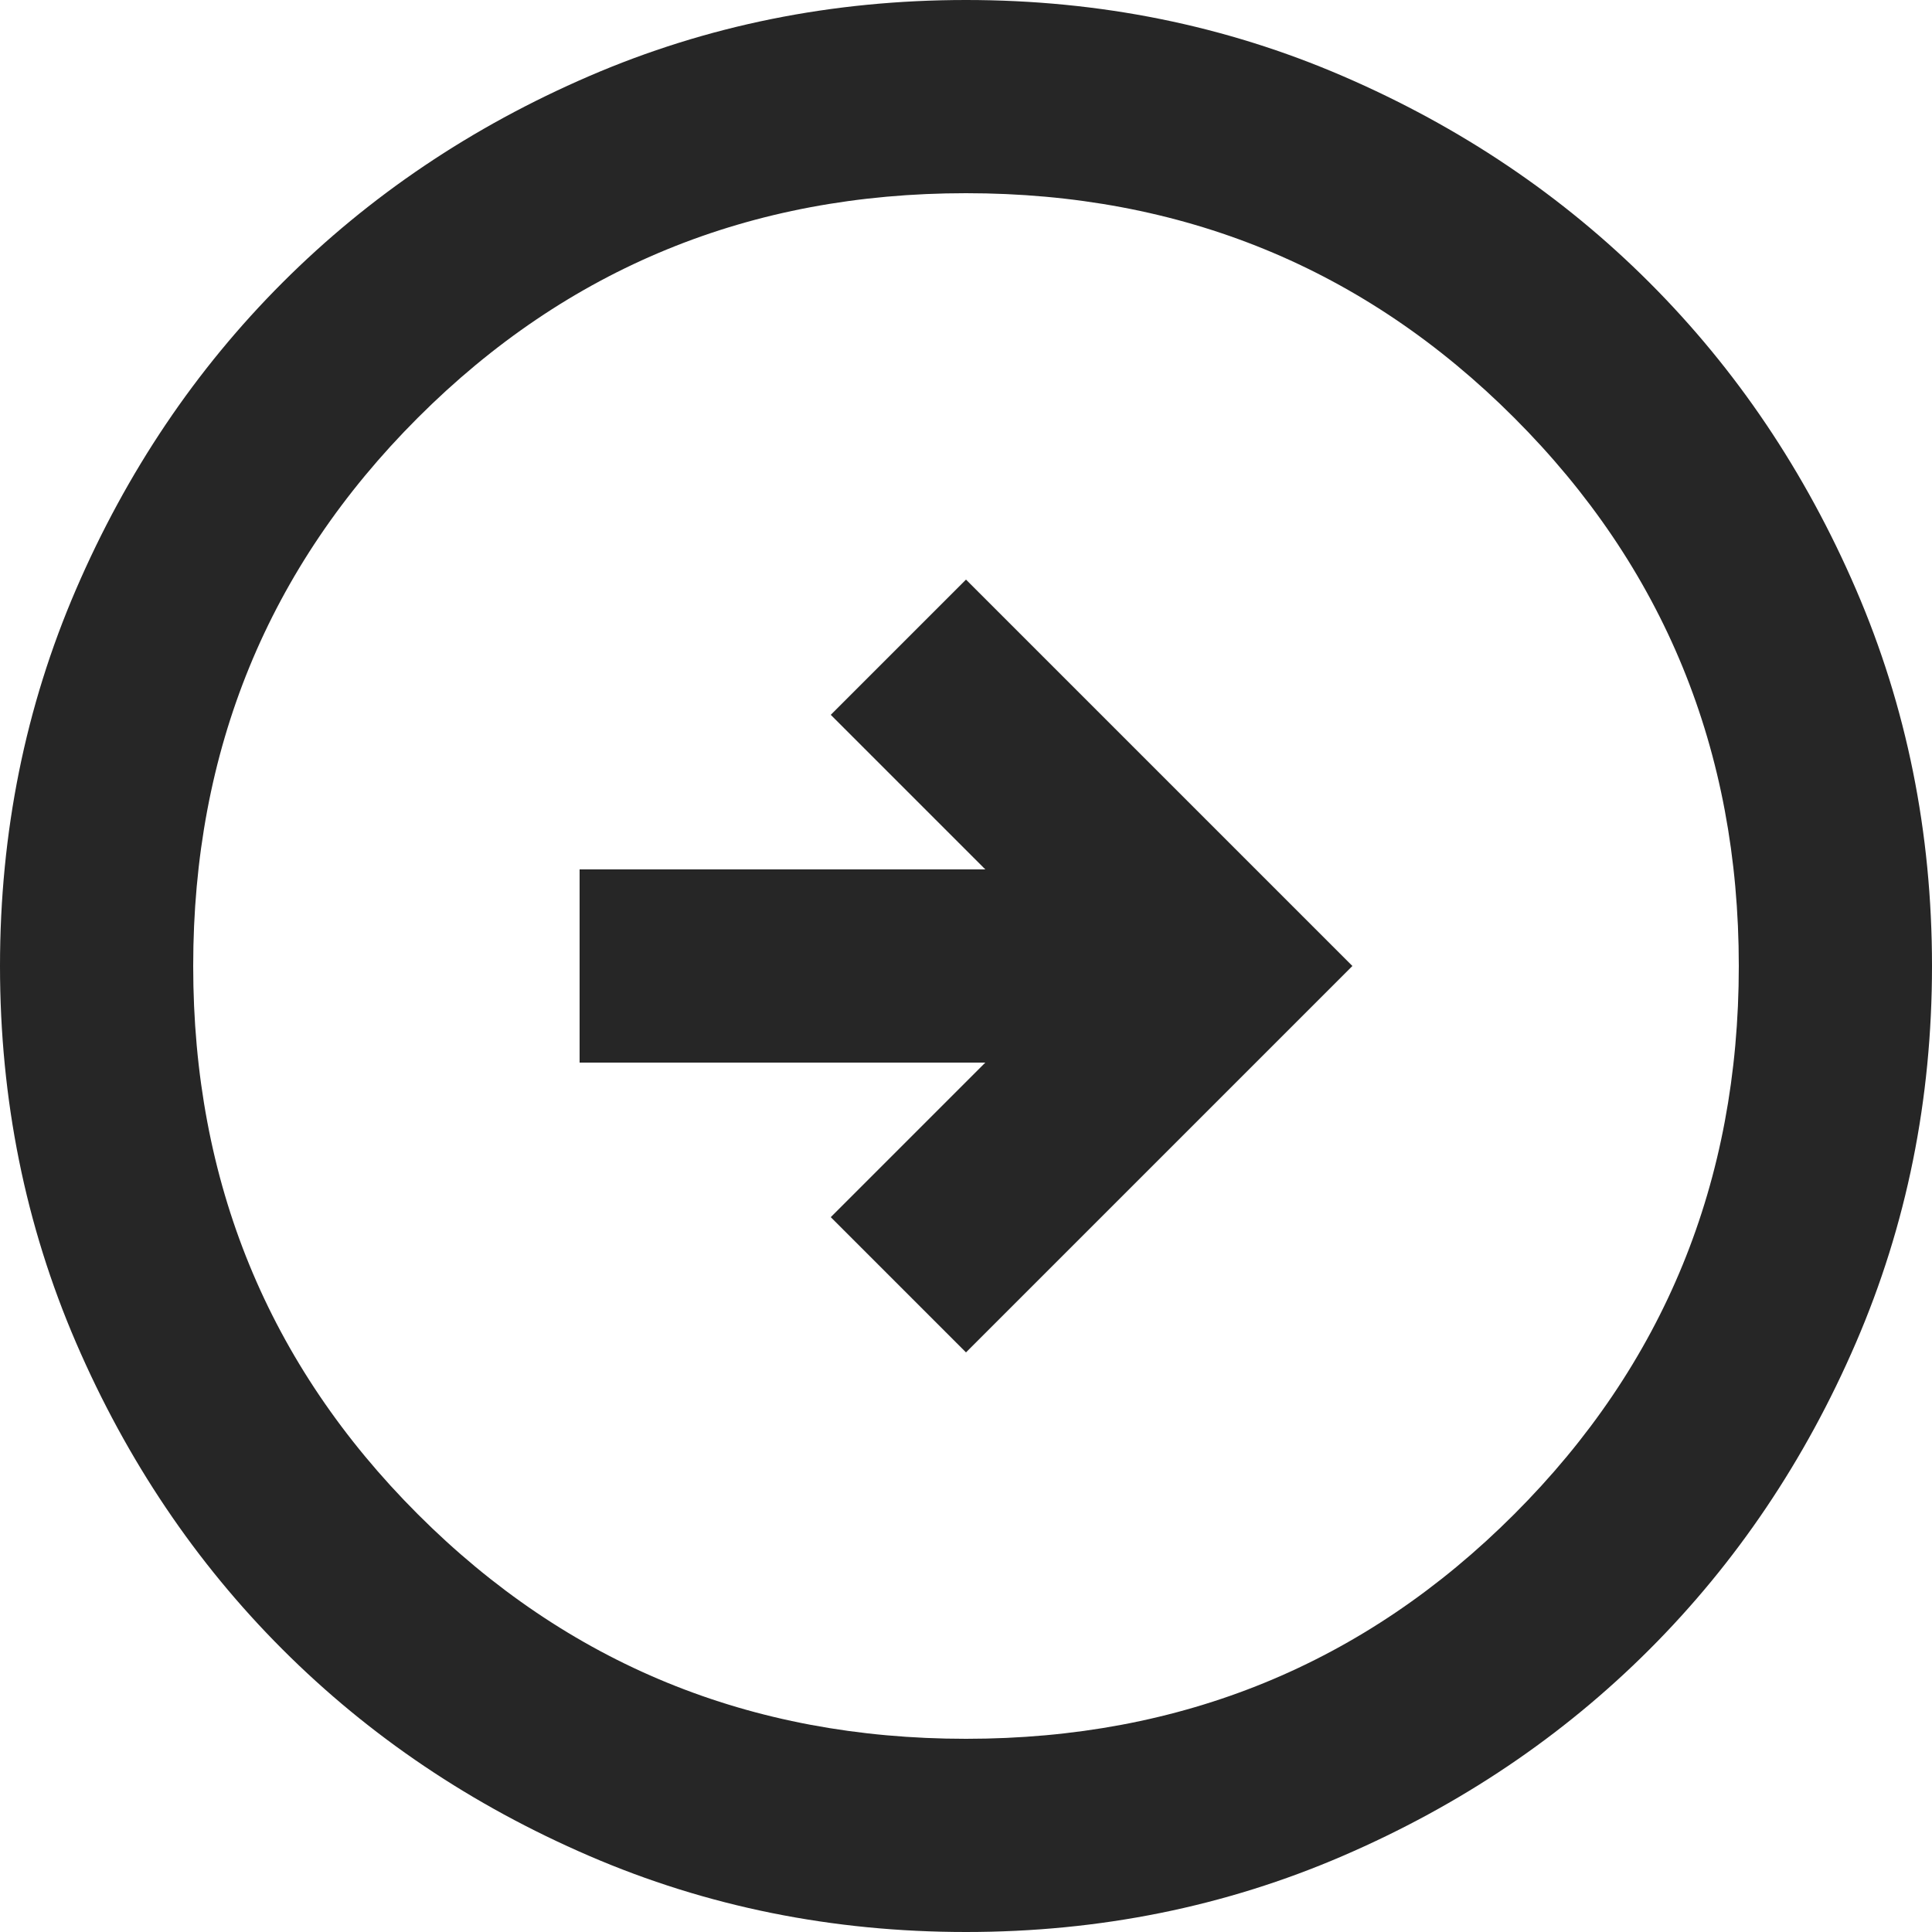
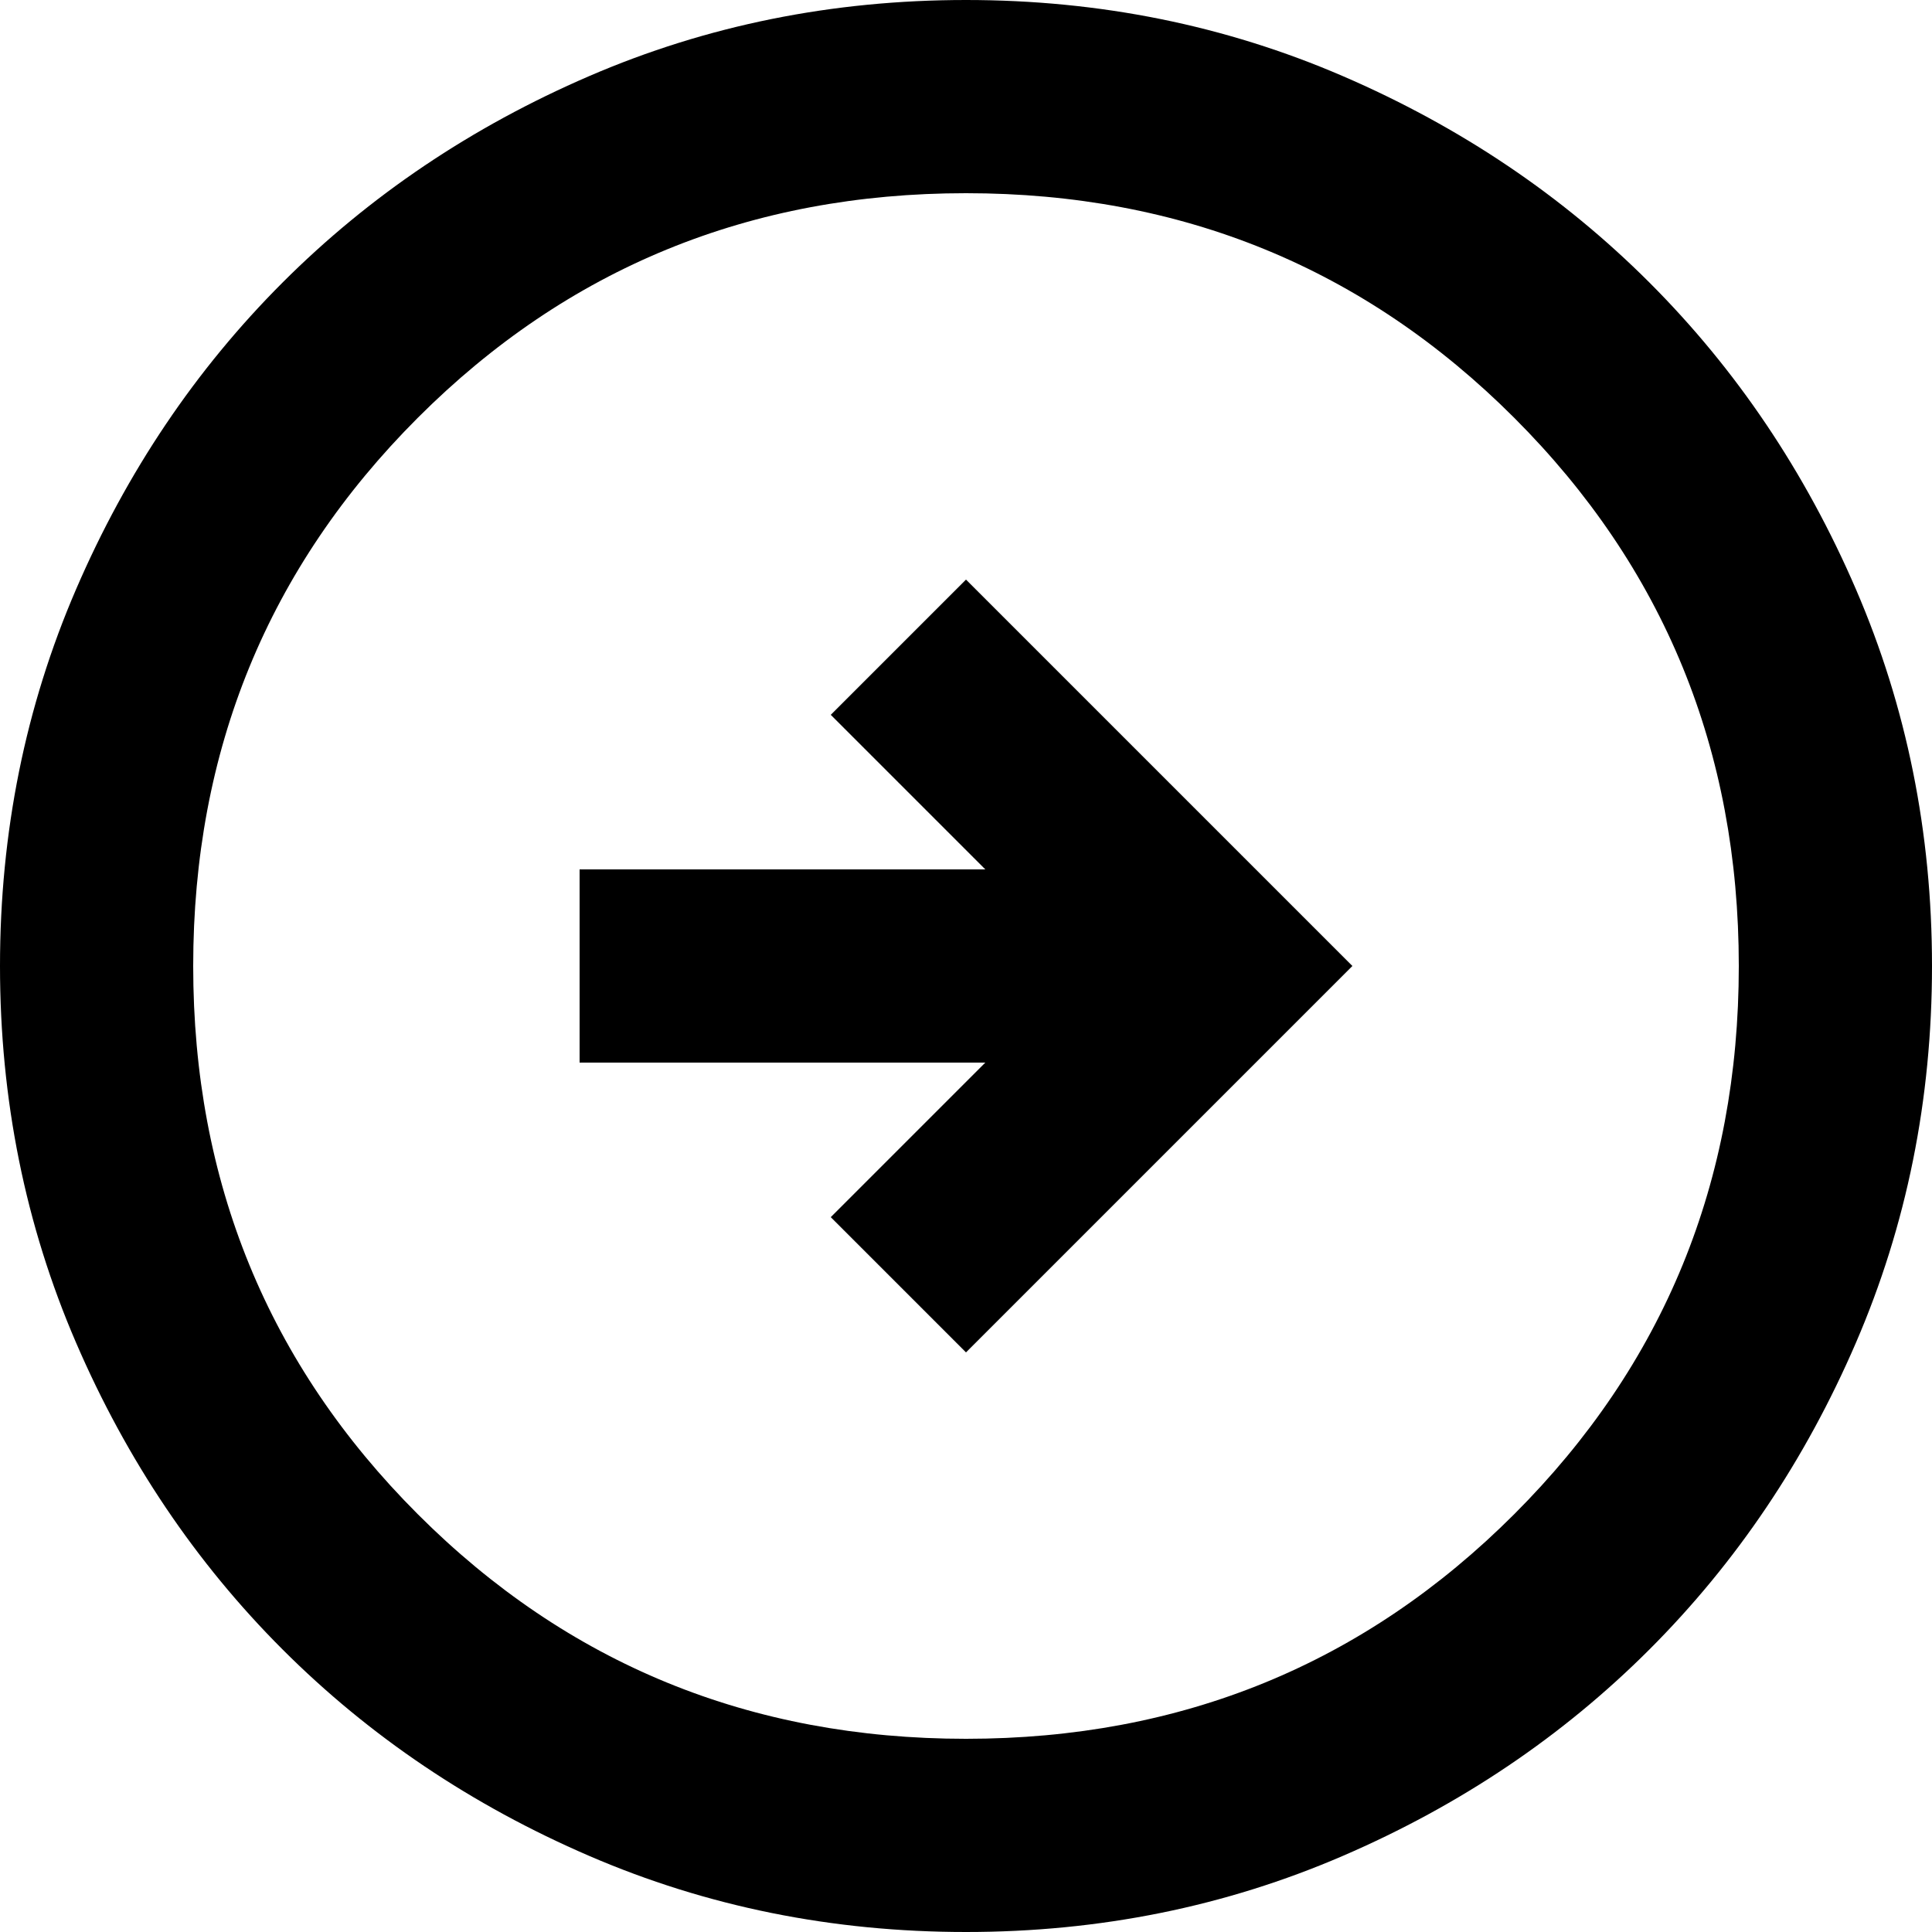
- <svg viewBox="80 -880 800 800" width="24px" height="24px" fill="#262626" aria-label="arrow circle right">
+ <svg viewBox="80 -880 800 800" width="24px" height="24px" fill="currentColor" aria-label="arrow circle right">
  <path d="m480-320 160-160-160-160-56 56 64 64H320v80h168l-64 64 56 56Zm0 240q-83 0-156-31.5T197-197q-54-54-85.5-127T80-480q0-83 31.5-156T197-763q54-54 127-85.5T480-880q83 0 156 31.5T763-763q54 54 85.5 127T880-480q0 83-31.5 156T763-197q-54 54-127 85.5T480-80Zm0-80q134 0 227-93t93-227q0-134-93-227t-227-93q-134 0-227 93t-93 227q0 134 93 227t227 93Zm0-320Z">
  </path>
</svg>
